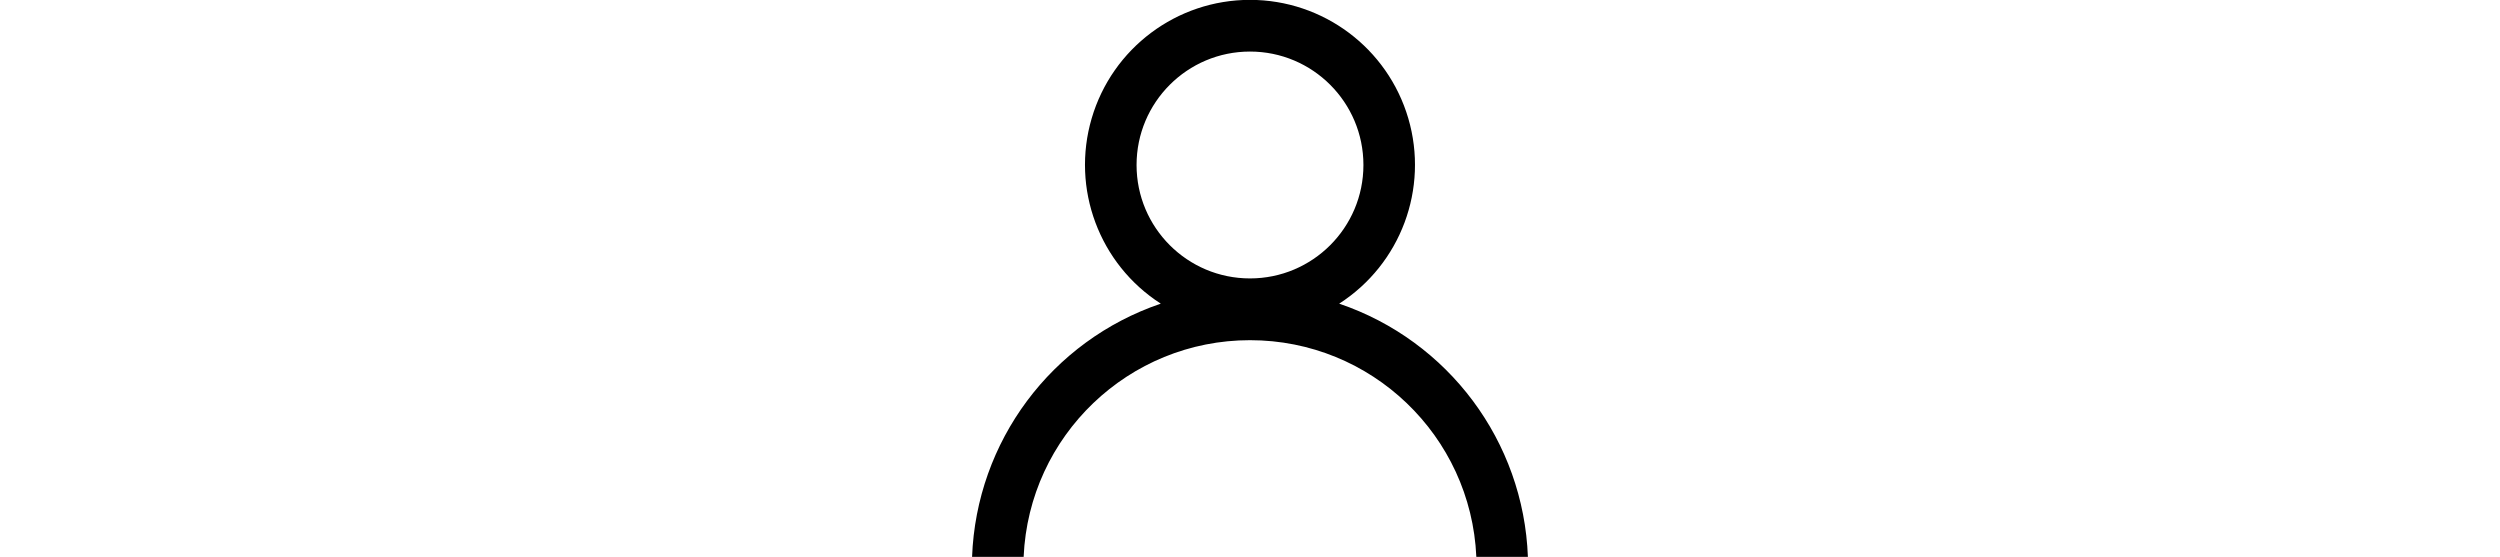
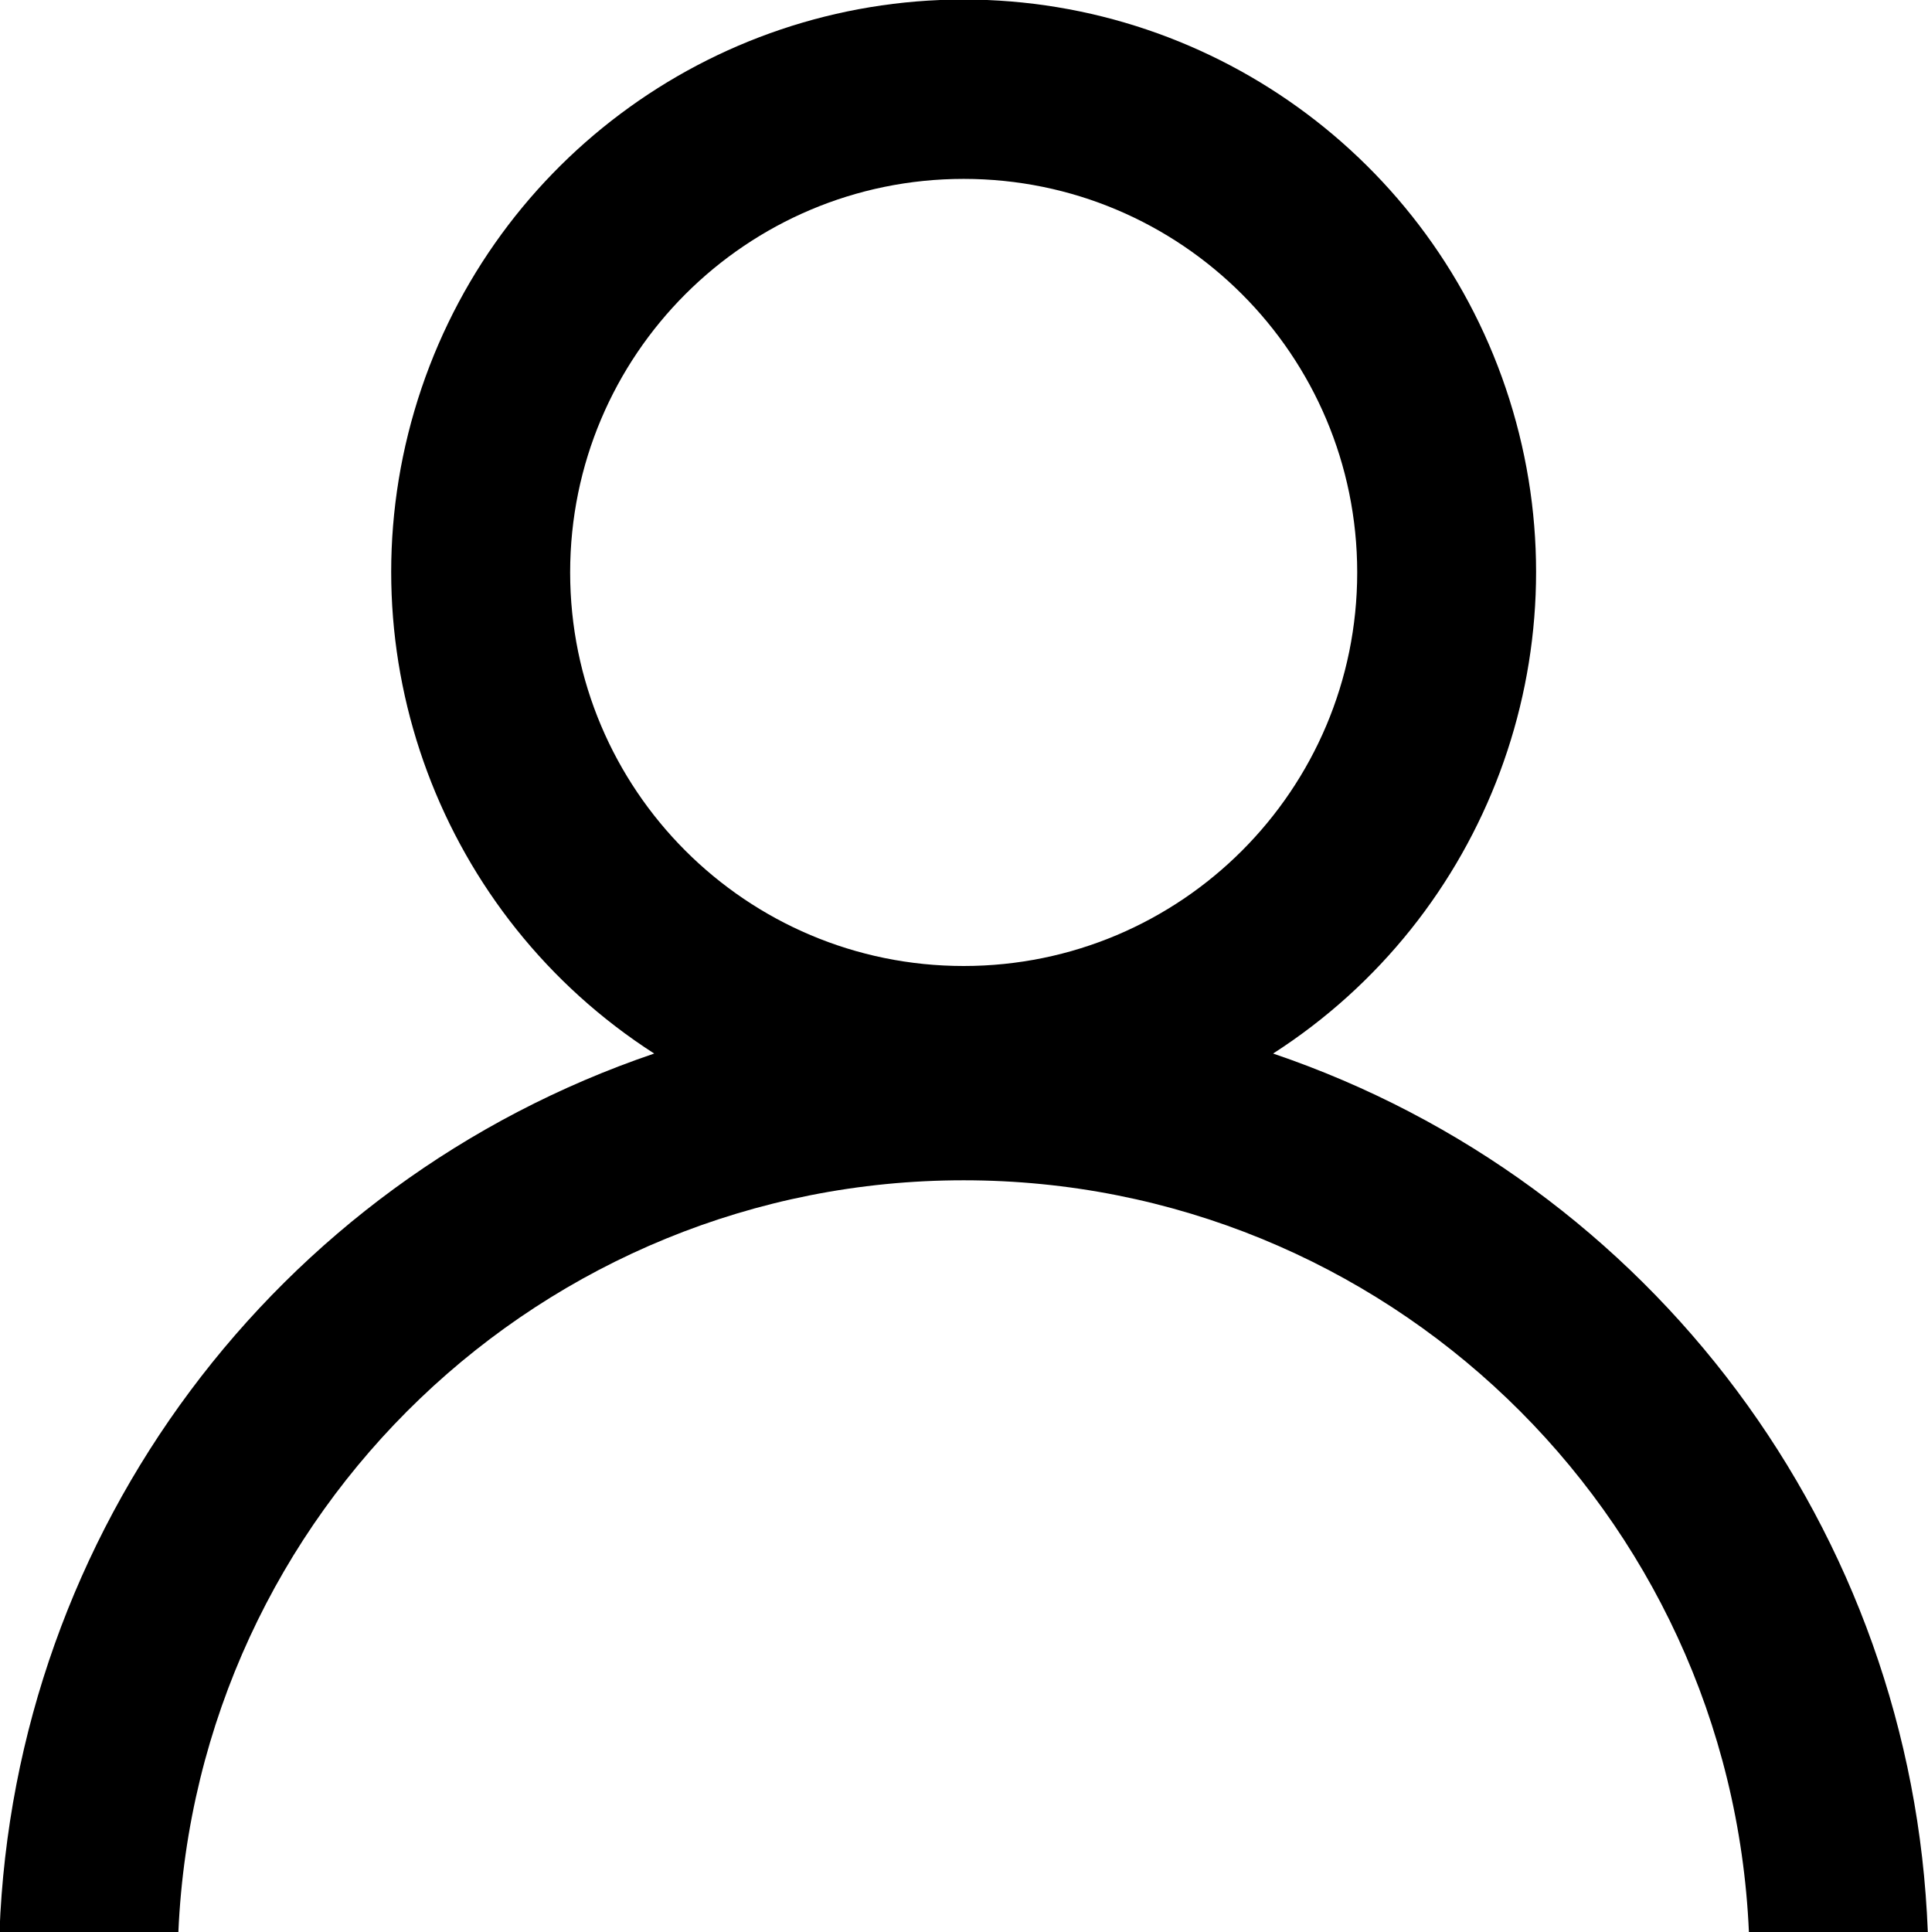
- <svg xmlns="http://www.w3.org/2000/svg" width="53.875" height="1em" viewBox="0 0 53.875 54">
+ <svg xmlns="http://www.w3.org/2000/svg" viewBox="0 0 53.875 54">
  <path d="M377.949,715h-5a21.971,21.971,0,0,0-43.9,0h-5a26.991,26.991,0,0,1,18.3-24.553,16,16,0,1,1,17.3,0A26.99,26.99,0,0,1,377.949,715ZM351,666a11,11,0,1,0,11,11A11,11,0,0,0,351,666Z" transform="translate(-324.063 -661)" />
</svg>
